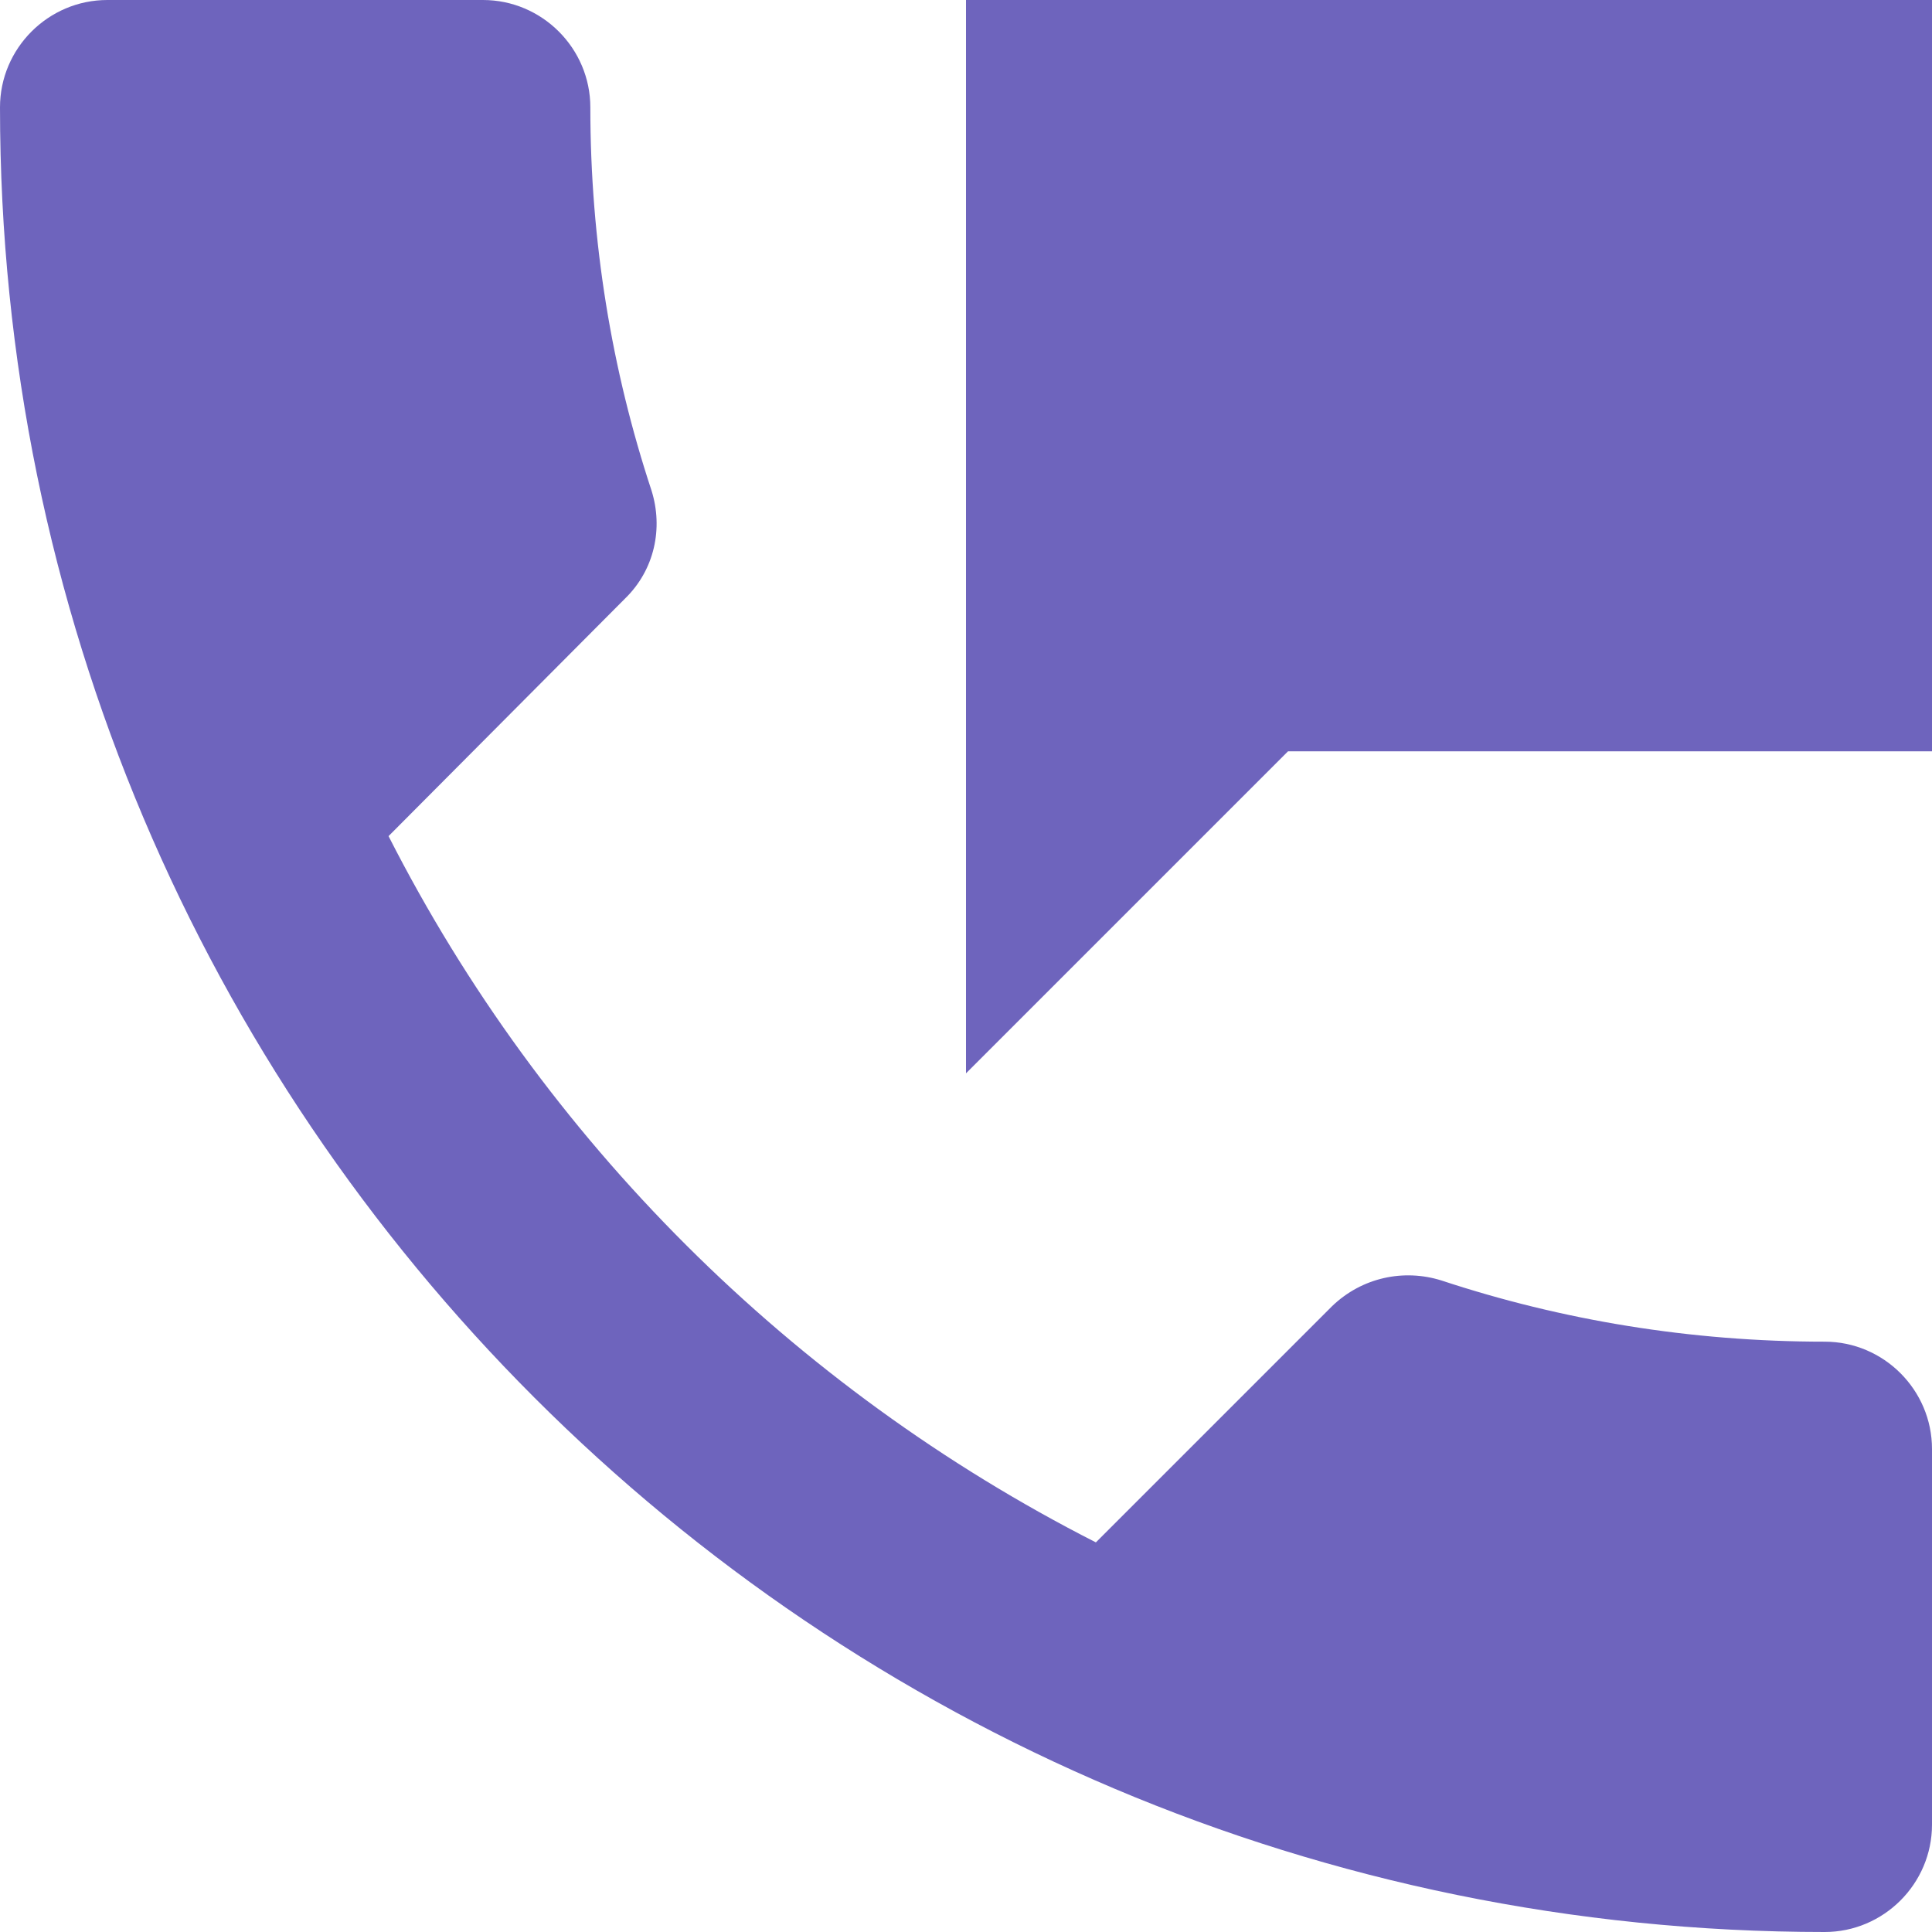
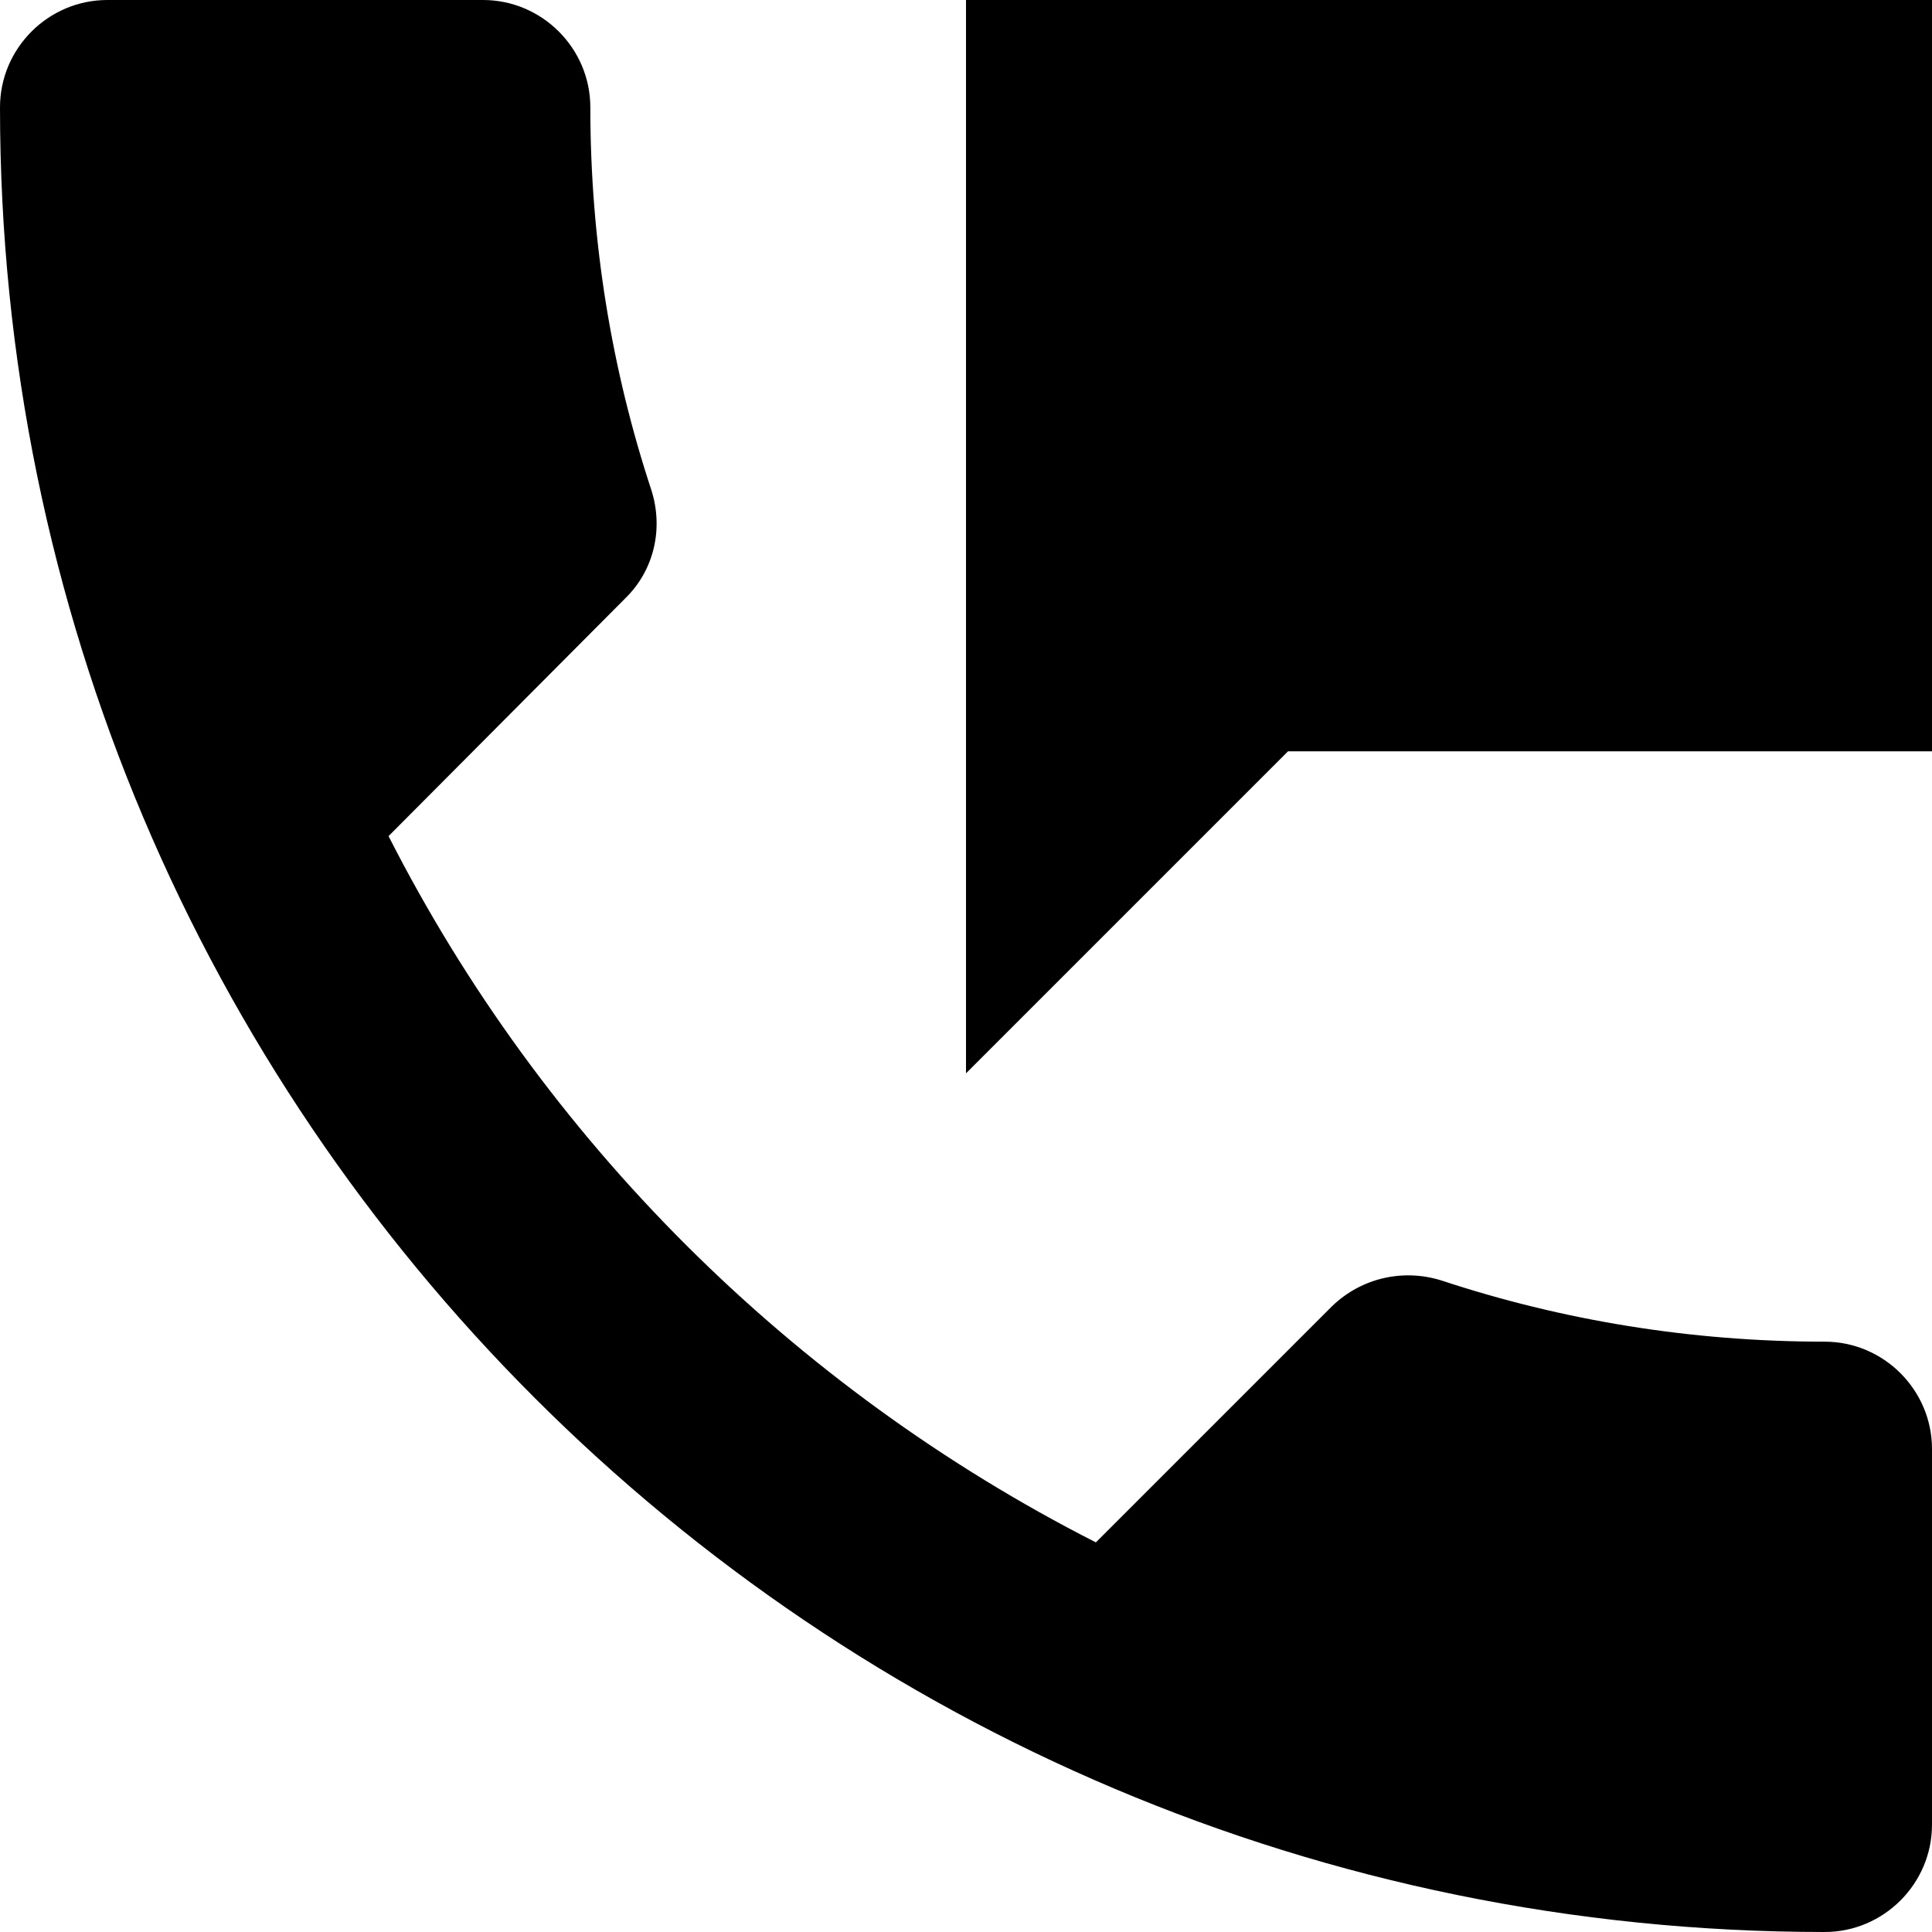
- <svg xmlns="http://www.w3.org/2000/svg" width="72" height="72" viewBox="0 0 72 72" fill="none">
-   <path d="M68 50C63 50 58.2 49.2 53.72 47.72C52.32 47.28 50.76 47.6 49.64 48.68L40.84 57.48C29.52 51.72 20.24 42.48 14.48 31.16L23.28 22.32C24.4 21.24 24.72 19.68 24.28 18.28C22.8 13.8 22 9 22 4C22 1.8 20.2 0 18 0H4C1.8 0 0 1.8 0 4C0 41.56 30.44 72 68 72C70.2 72 72 70.2 72 68V54C72 51.8 70.2 50 68 50ZM36 0V40L48 28H72V0H36Z" fill="#6E64BD" />
+ <svg xmlns="http://www.w3.org/2000/svg" width="50" height="50" viewBox="0 0 72 72" fill="none">
+   <path d="M68 50C63 50 58.2 49.2 53.72 47.72C52.32 47.28 50.76 47.6 49.64 48.68L40.84 57.48C29.52 51.72 20.24 42.48 14.48 31.16L23.28 22.32C24.4 21.24 24.72 19.68 24.28 18.28C22.8 13.8 22 9 22 4C22 1.8 20.2 0 18 0H4C1.8 0 0 1.8 0 4C0 41.56 30.44 72 68 72C70.2 72 72 70.2 72 68V54C72 51.8 70.2 50 68 50ZM36 0V40L48 28H72V0H36Z" fill="#000" />
</svg>
